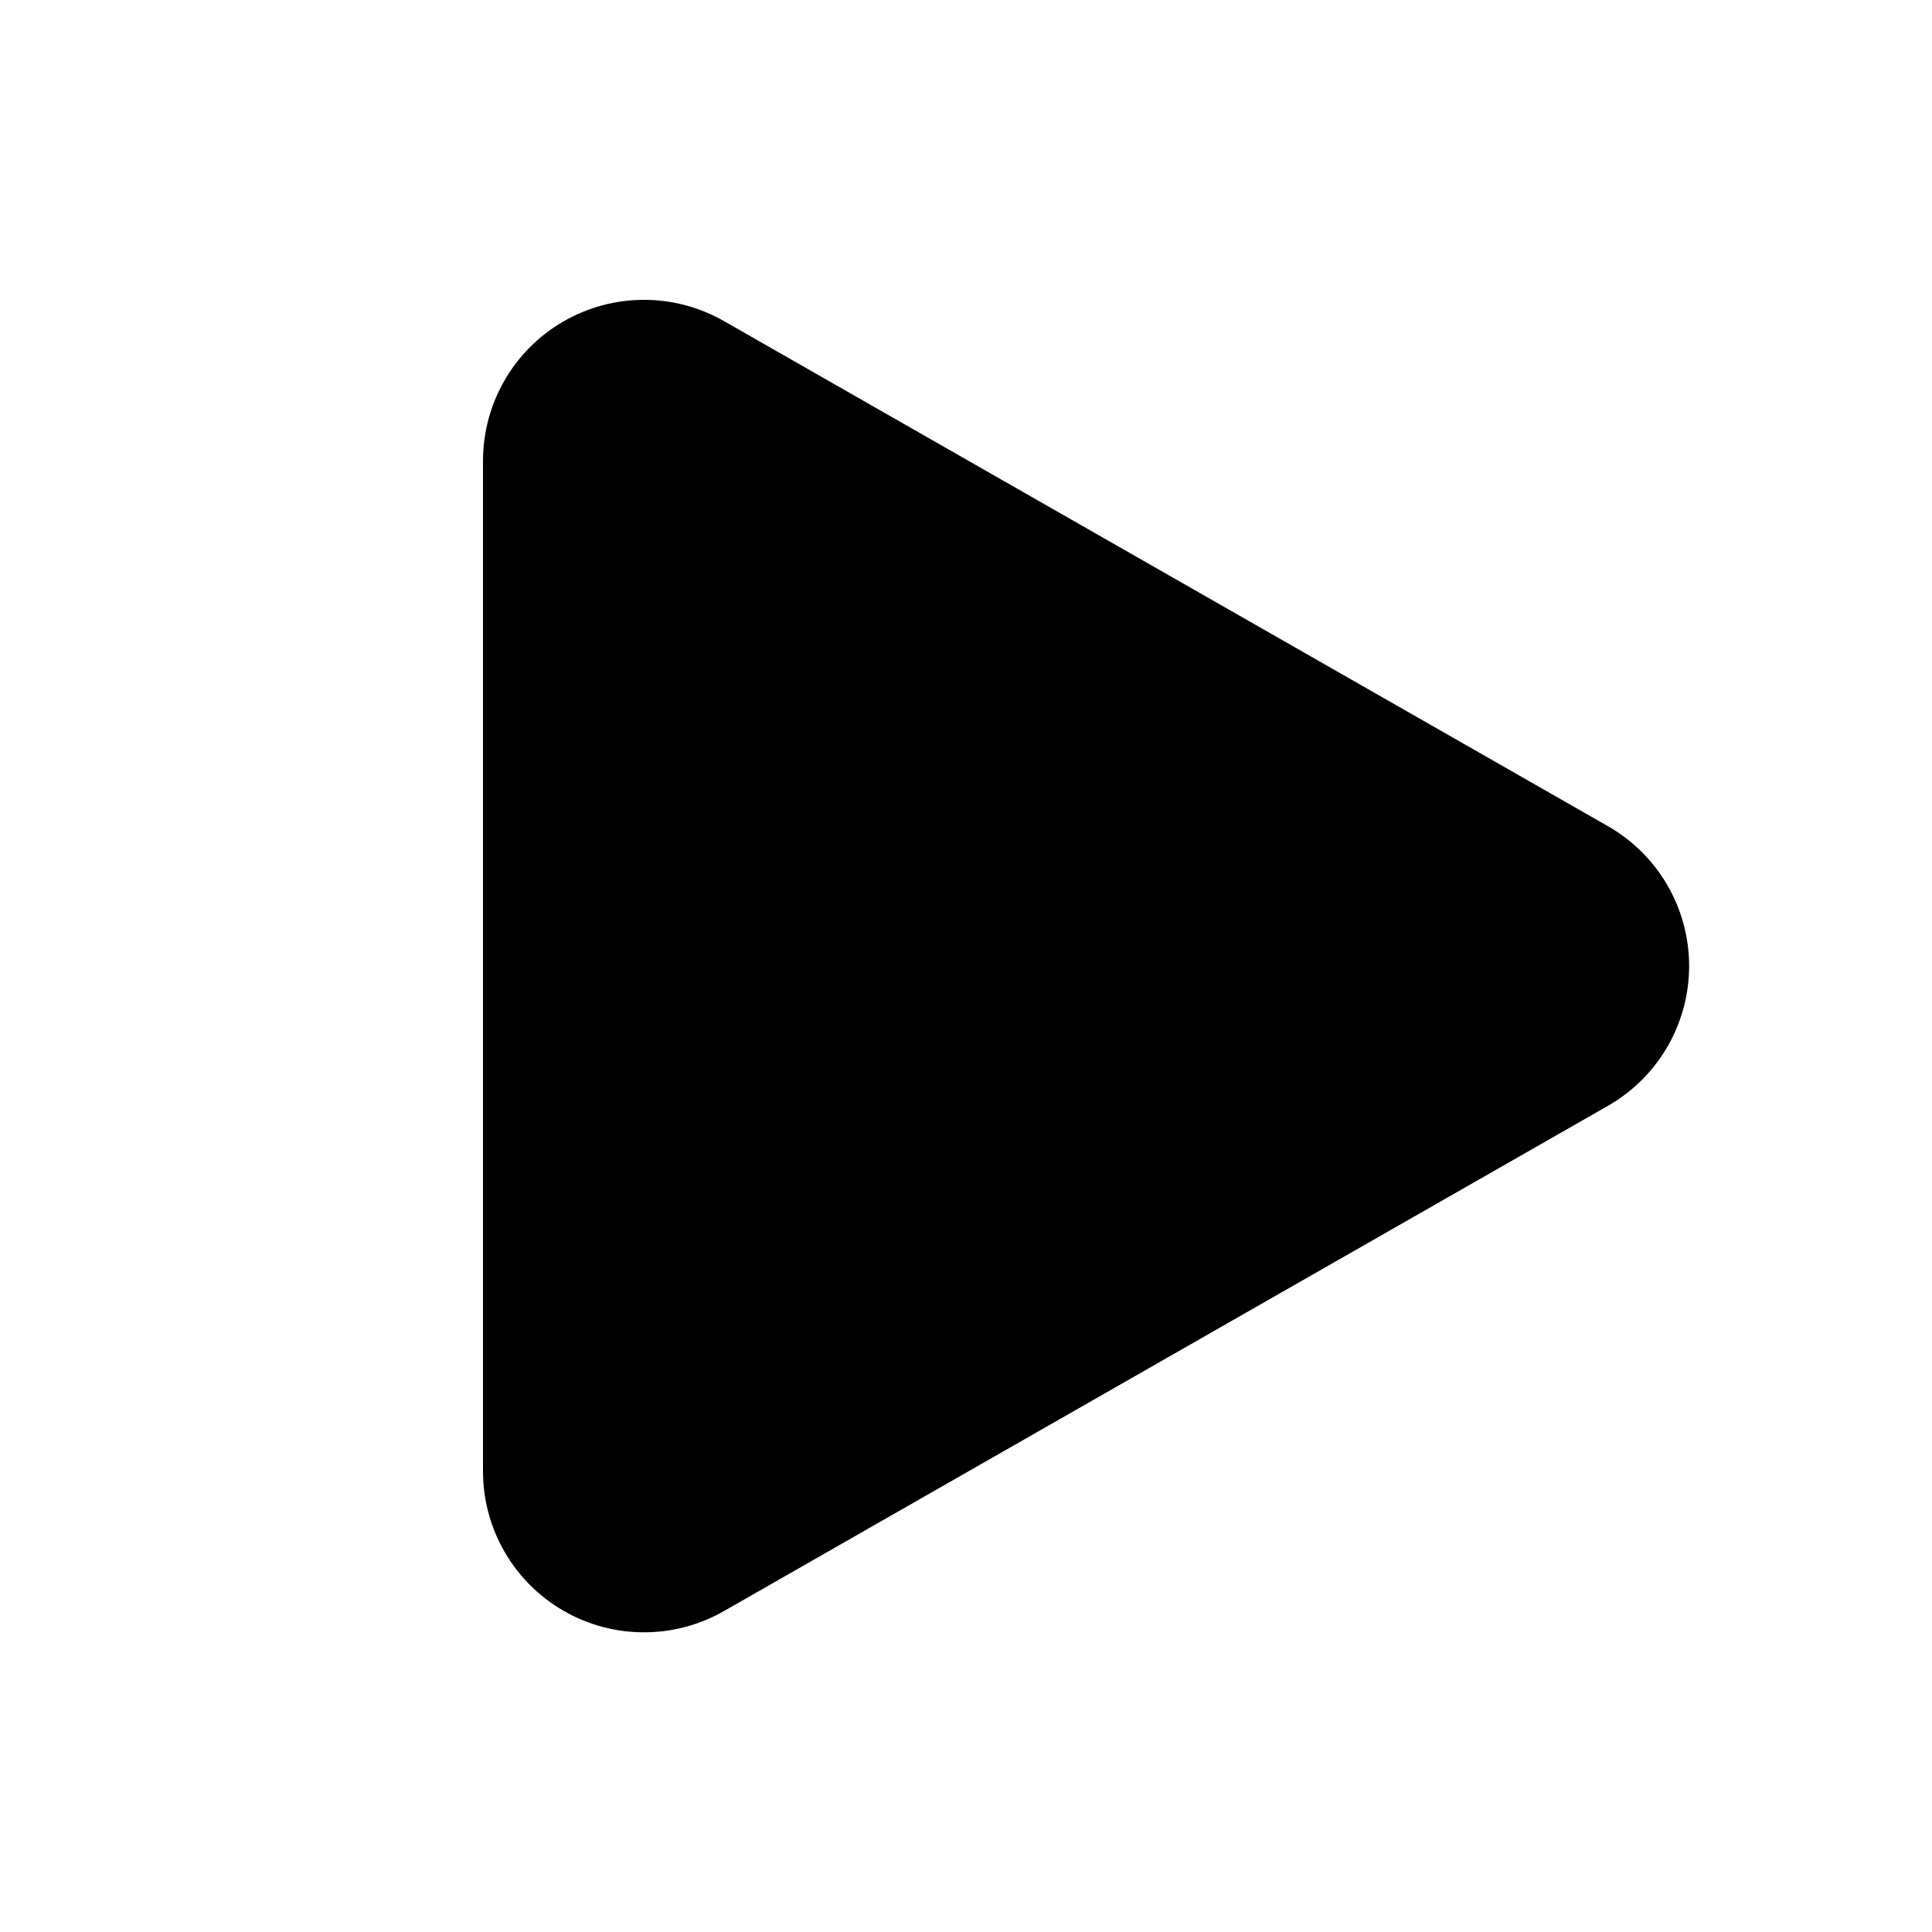
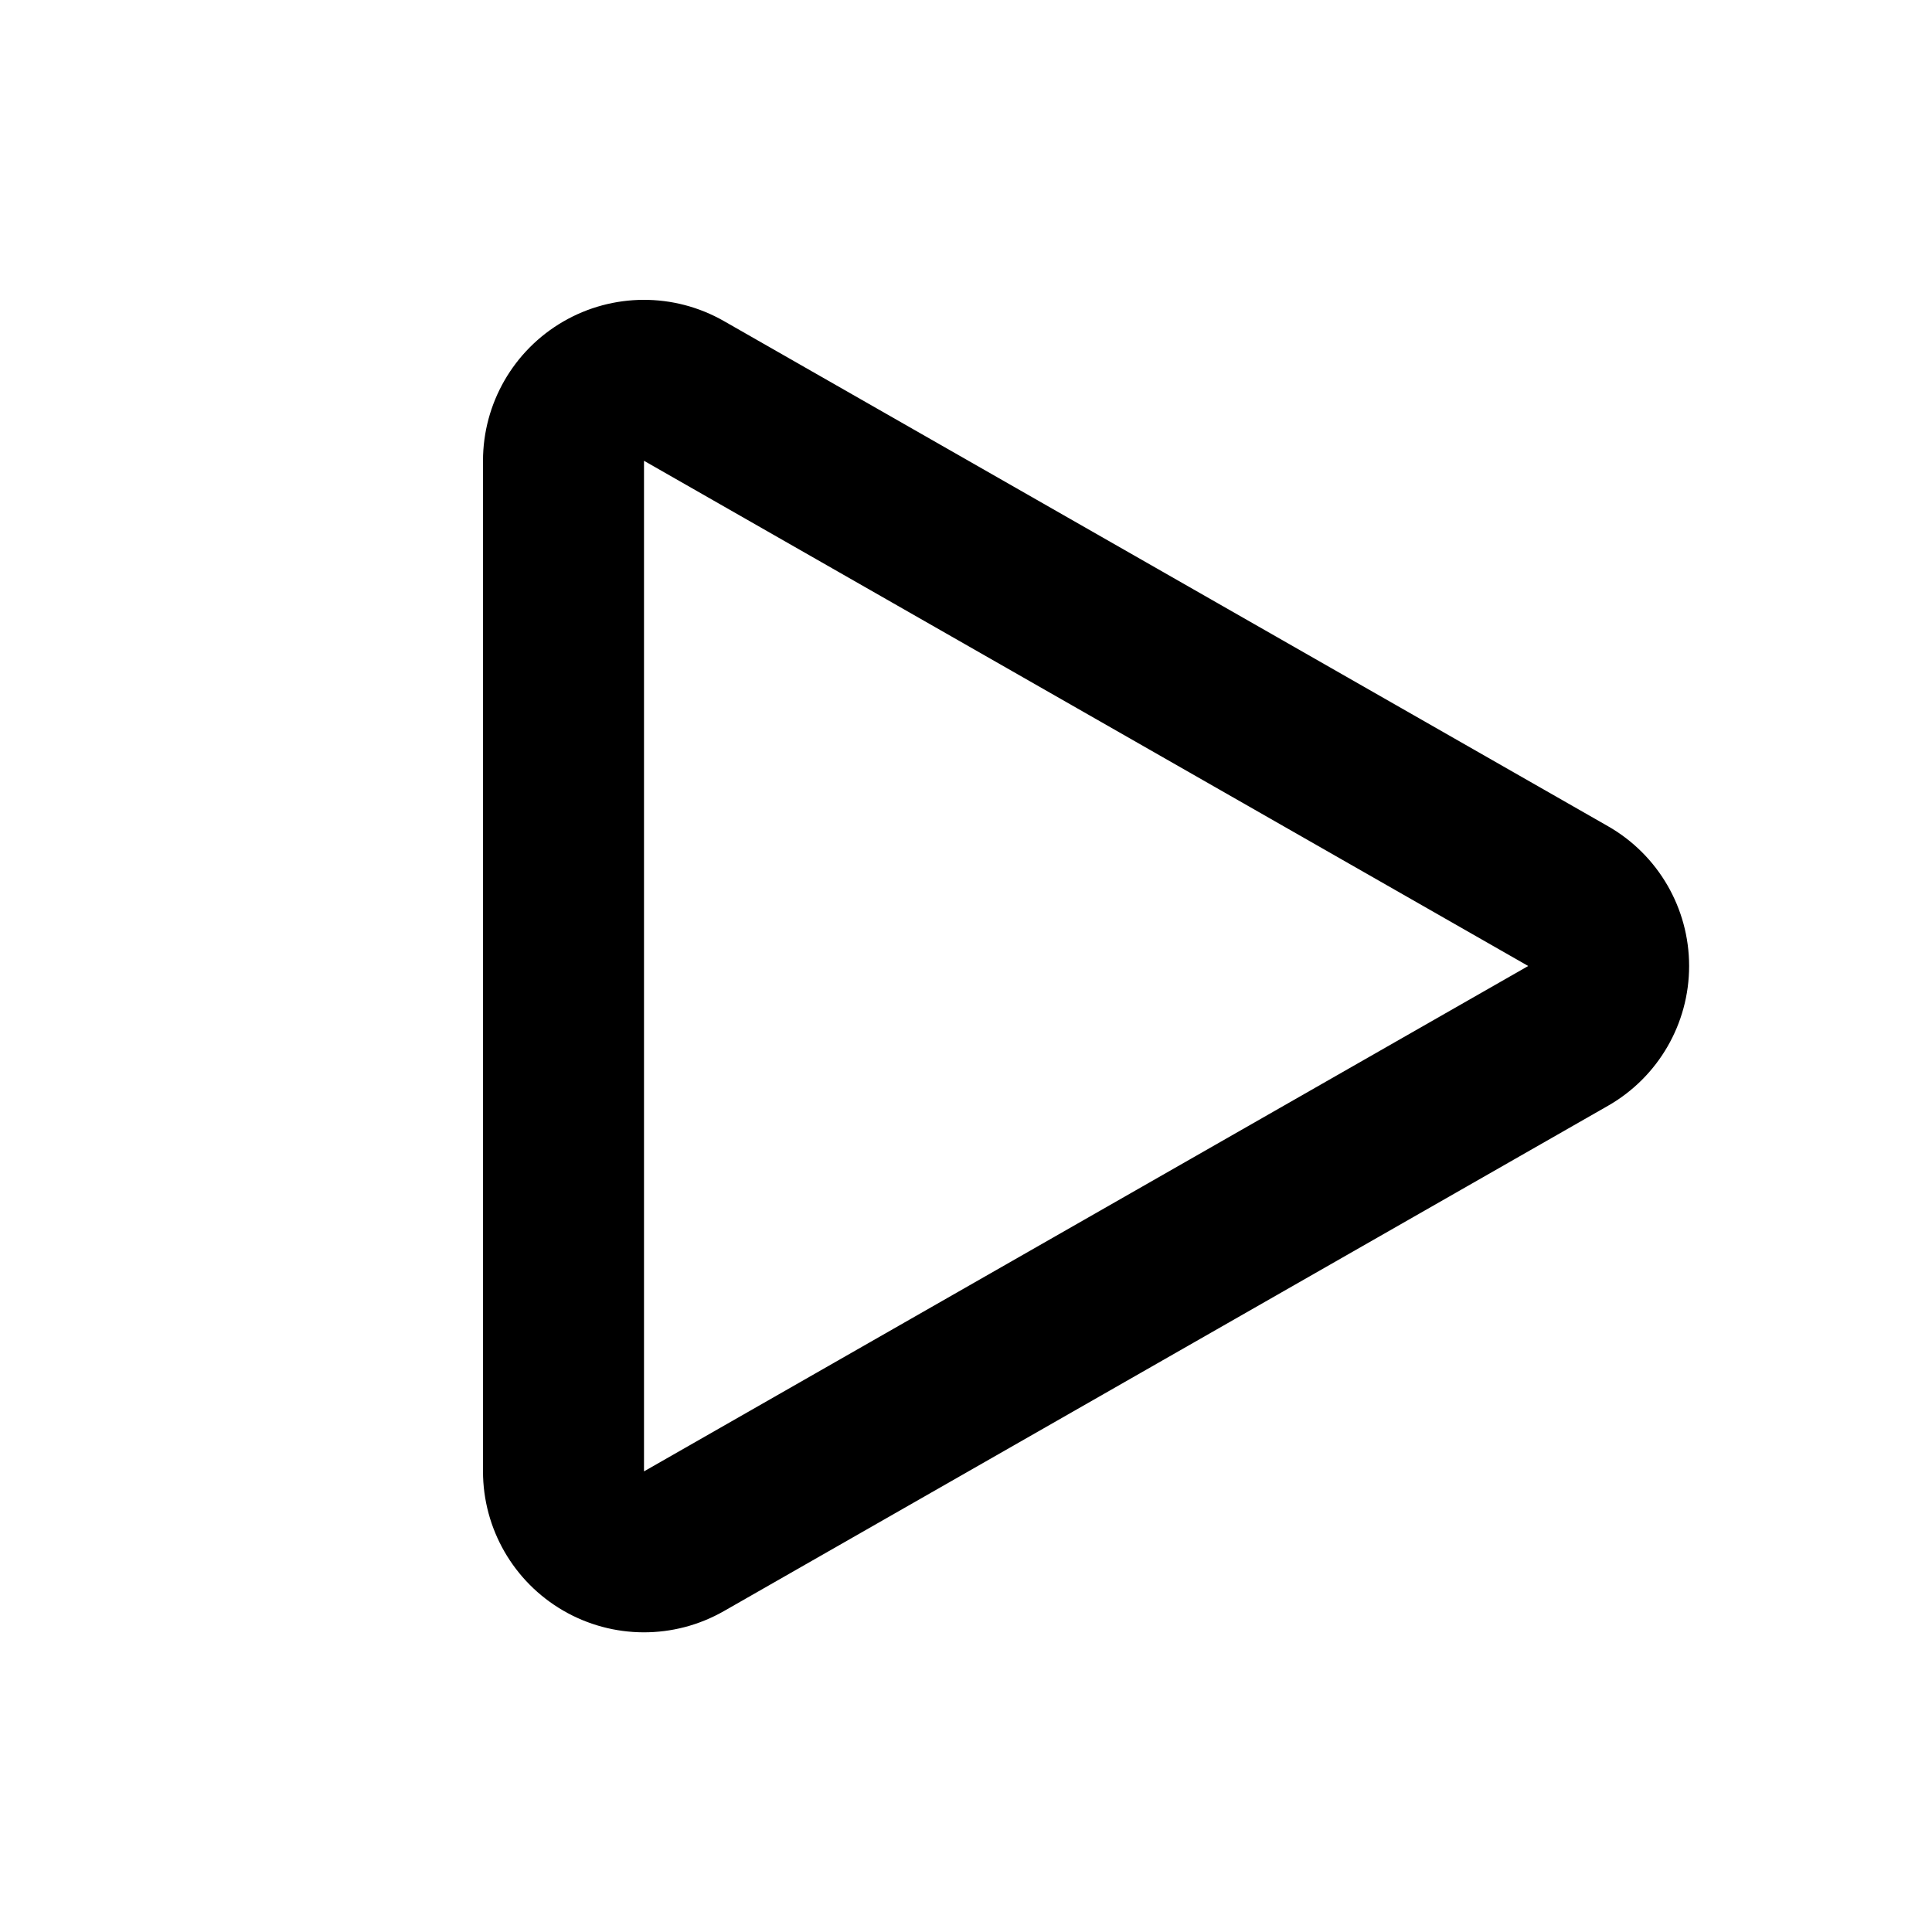
<svg xmlns="http://www.w3.org/2000/svg" width="12" height="12" viewBox="0 0 12 12">
-   <path fill="#000" d="M4.496 1.994A1 1 0 0 0 3 2.862v6.277a1 1 0 0 0 1.496.868l5.492-3.139a1 1 0 0 0 0-1.736z" />
+   <path fill="#000" d="M3 2.862a1 1 0 0 1 1.496-.868l5.492 3.138a1 1 0 0 1 0 1.736l-5.492 3.139A1 1 0 0 1 3 9.139zM9.492 6L4 2.862v6.277z" />
</svg>
